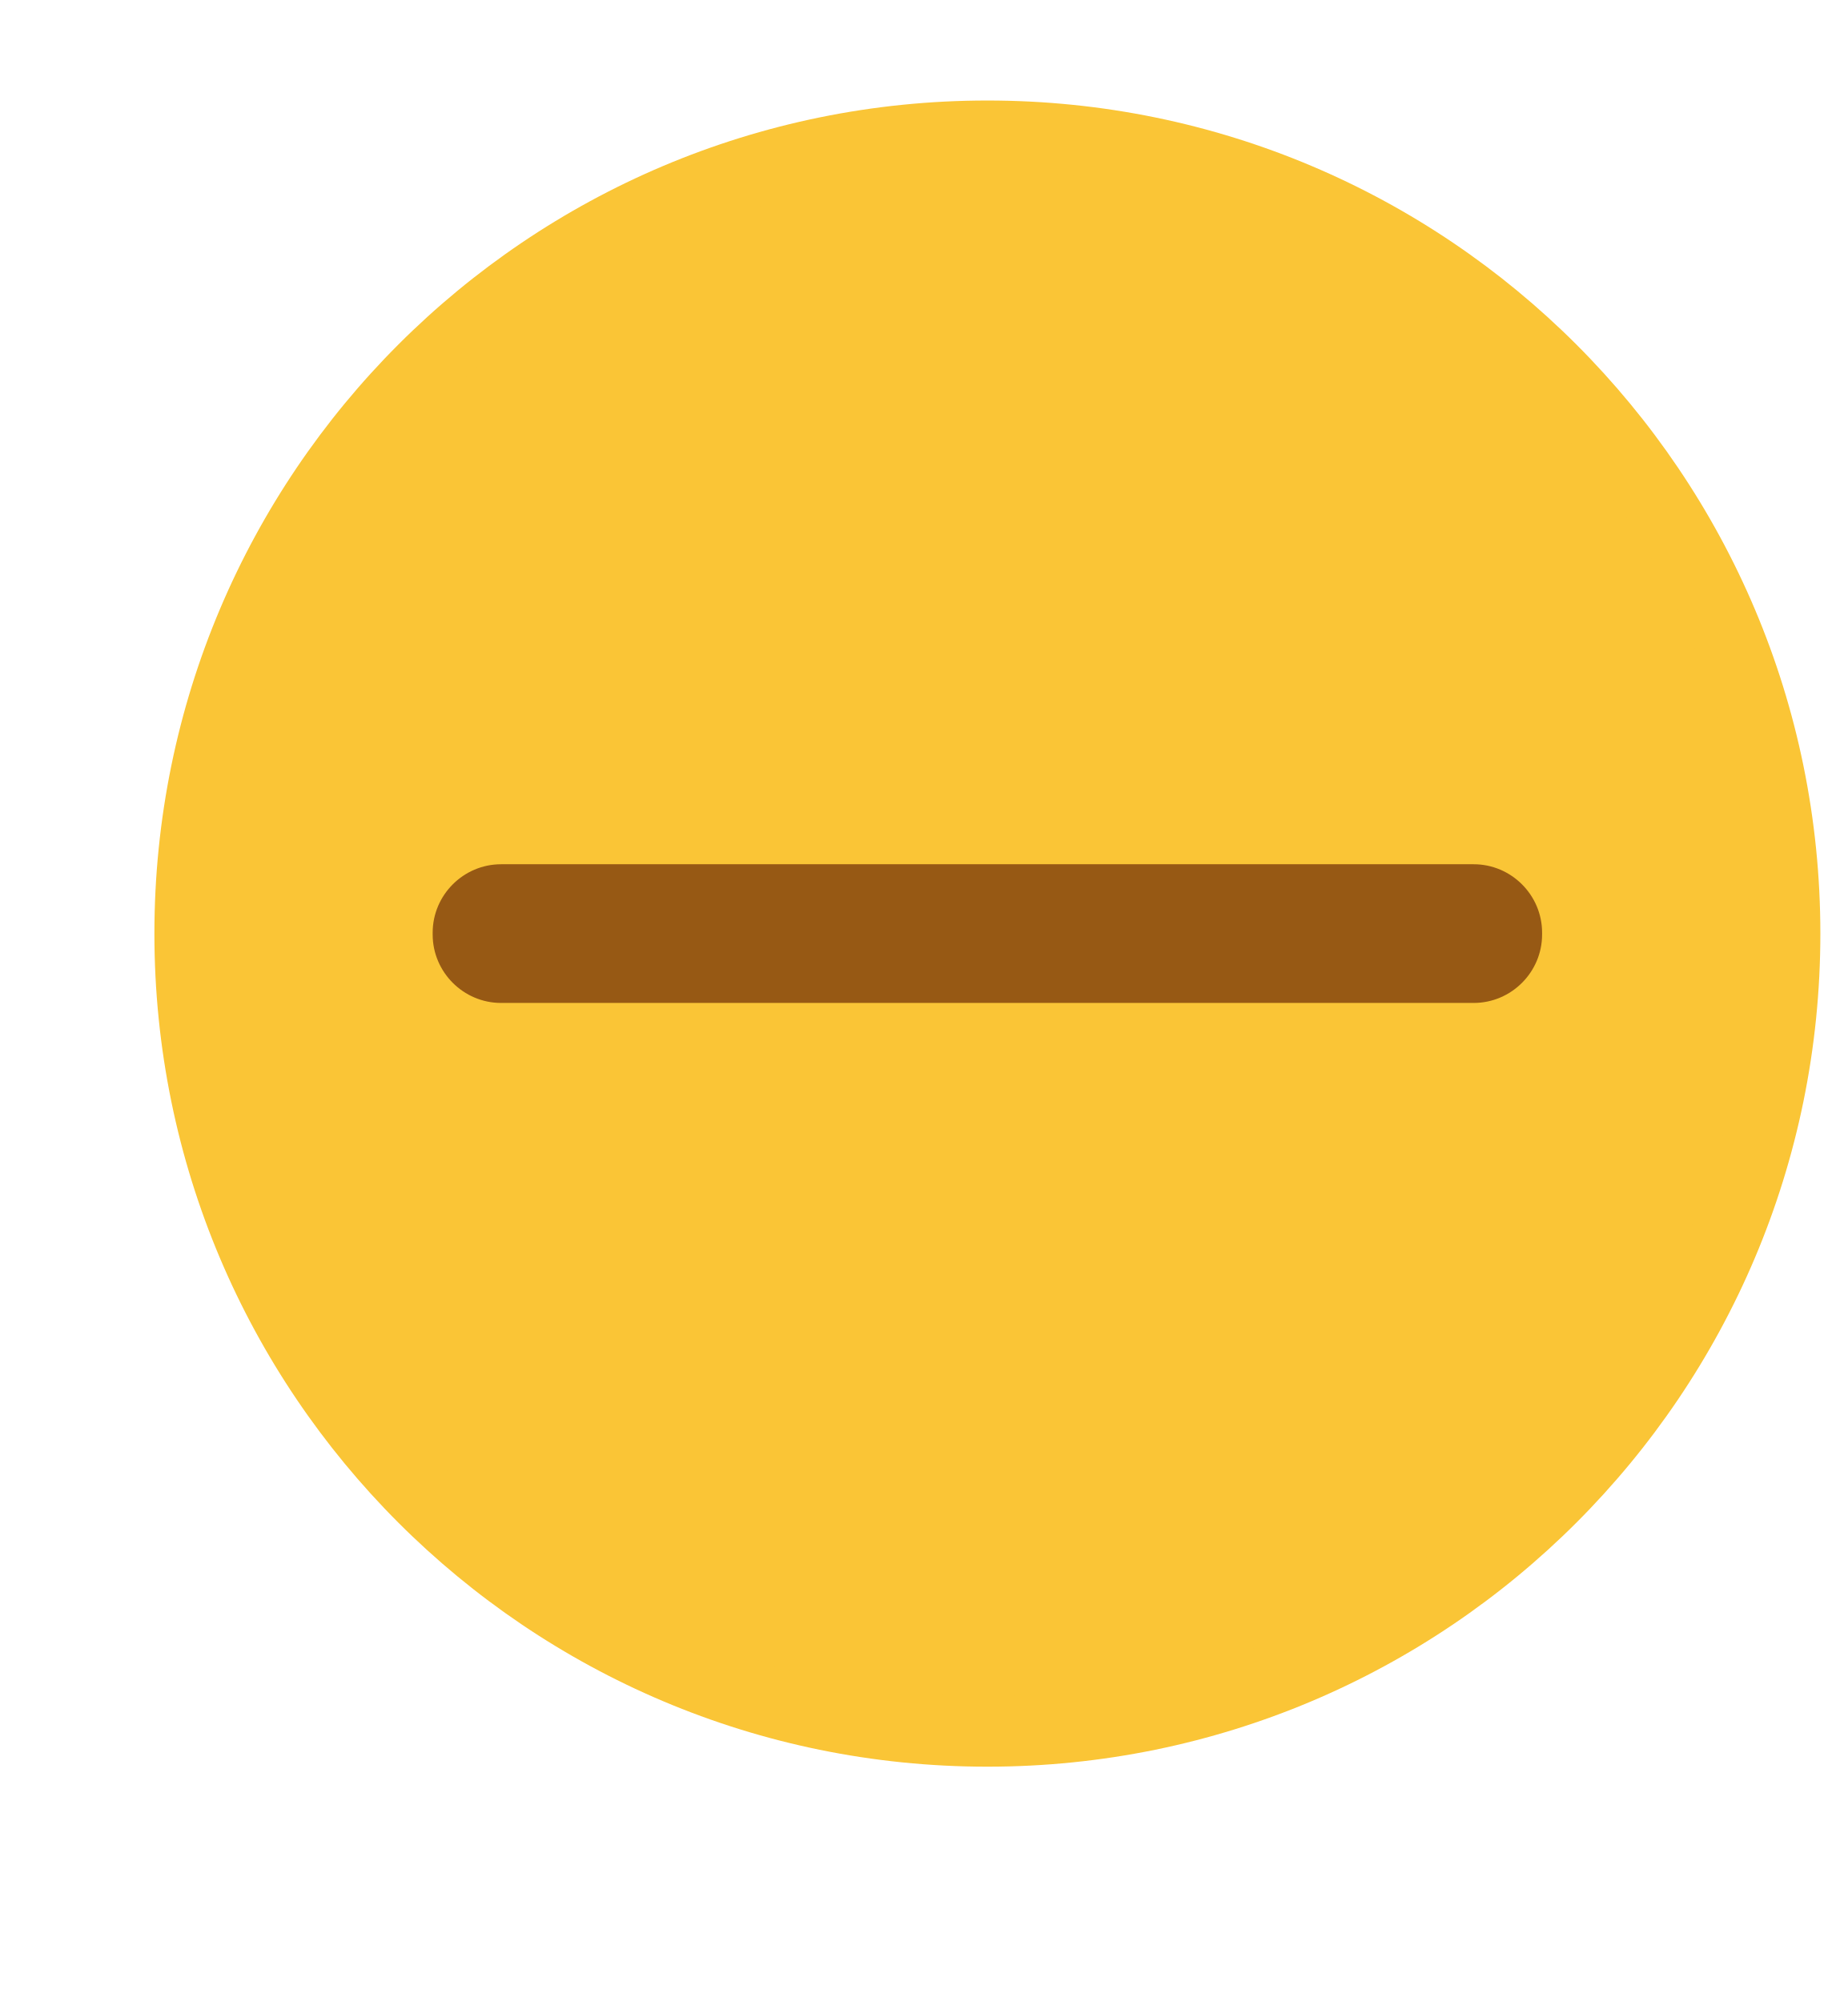
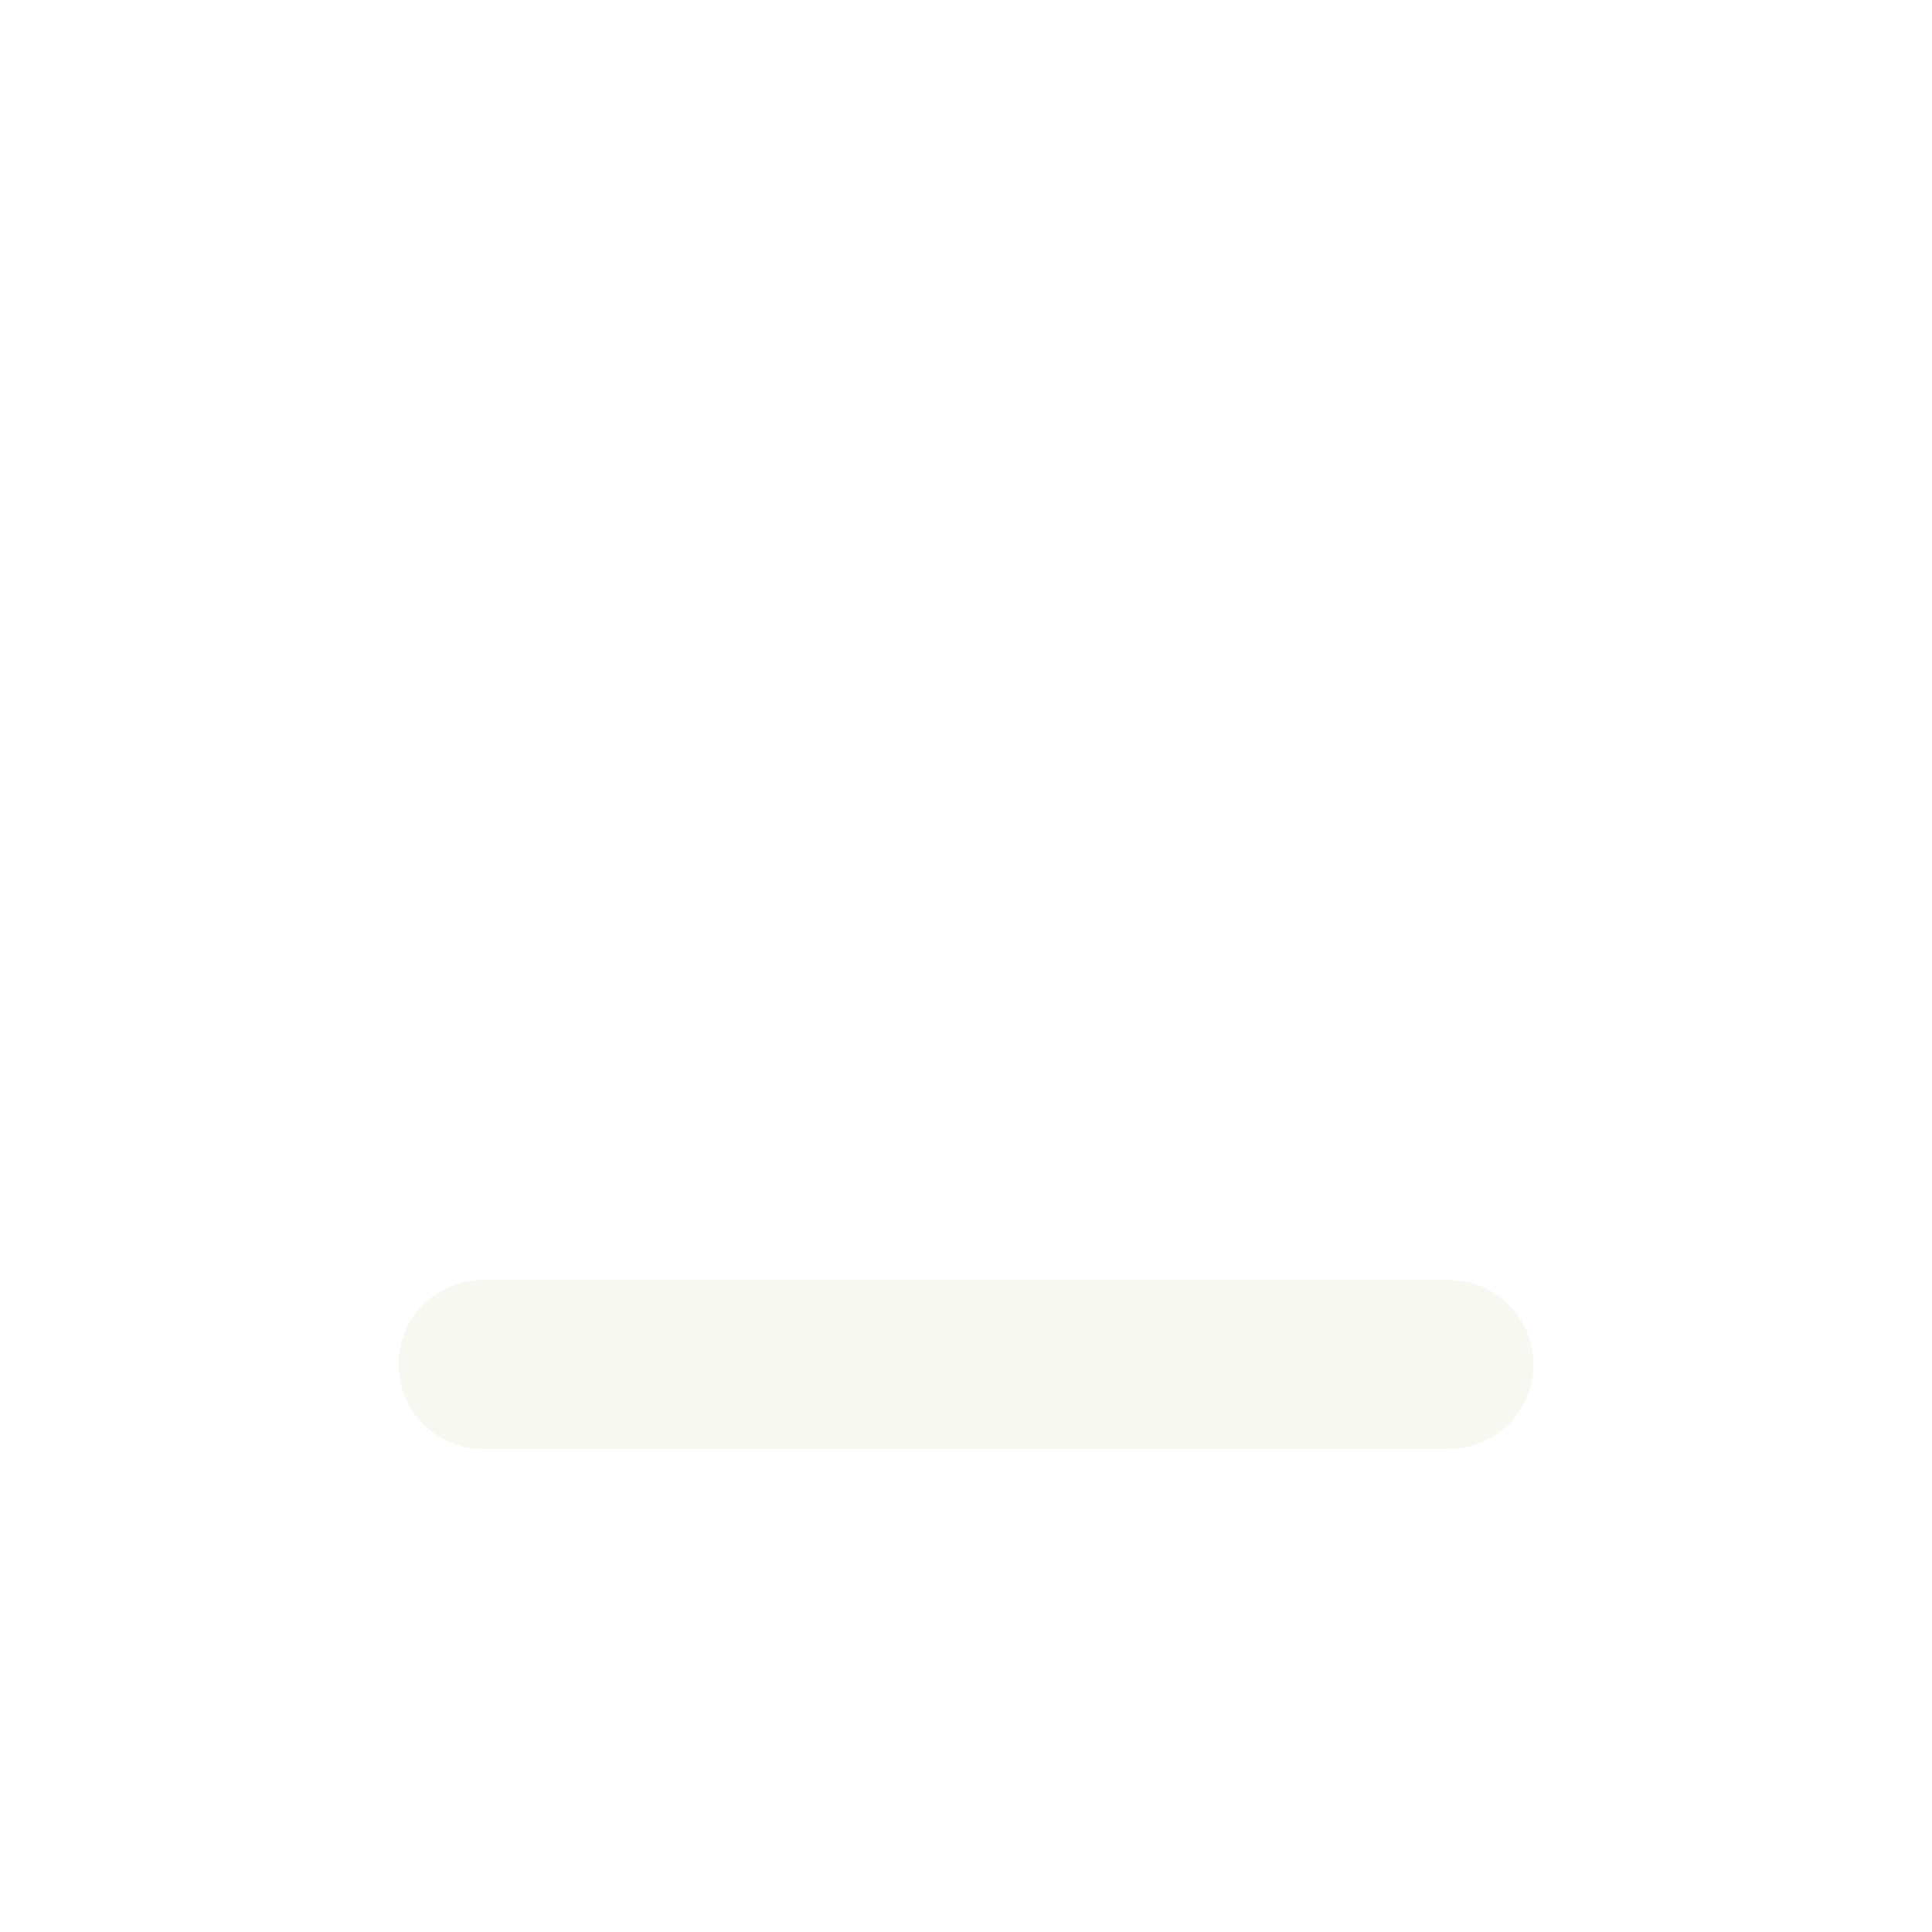
- <svg xmlns="http://www.w3.org/2000/svg" width="12" height="13" id="svg2" version="1.1">
-   <defs id="defs4" />
-   <g id="layer1" transform="translate(-671.1429,-651.5765)">
-     <g transform="matrix(0.1265625,0,0,-0.1265625,672.0709,663.0964)" id="g4090">
-       <g transform="scale(0.1,0.1)" id="g4092">
-         <g transform="matrix(10,0,0,10,-4.003492,0.1181699)" id="g4285">
-           <g transform="scale(0.1,0.1)" id="g4287">
-             <g transform="matrix(10,0,0,10,4.138891,2.017549)" id="g4413">
-               <g transform="scale(0.1,0.1)" id="g4415">
-                 <g transform="matrix(10,0,0,10,-2.63607,-7.990908)" id="g4491">
-                   <g transform="scale(0.1,0.1)" id="g4493">
-                     <path id="path4495" style="fill:#fac536;fill-opacity:1;fill-rule:evenodd;stroke:none" d="m 435.832,9.645 c 236.066,0 427.434,191.367 427.434,427.425 0,236.063 -191.368,427.43 -427.434,427.43 C 199.77,864.5 8.402,673.133 8.402,437.07 8.402,201.012 199.77,9.645 435.832,9.645" />
-                     <path id="path4497" style="fill:#fac536;fill-opacity:1;fill-rule:evenodd;stroke:none" d="M 435.832,45.996 C 651.82,45.996 826.91,221.09 826.91,437.07 826.91,653.059 651.82,828.148 435.832,828.148 219.848,828.148 44.758,653.059 44.758,437.07 44.758,221.09 219.848,45.996 435.832,45.996" />
-                     <path id="path4499" style="fill:#975914;fill-opacity:1;fill-rule:evenodd;stroke:none" d="m 186.305,472.652 499.058,0 c 19.313,0 35.114,-15.8 35.114,-35.117 l 0,-0.93 c 0,-19.316 -15.801,-35.113 -35.114,-35.113 l -499.058,0 c -19.317,0 -35.114,15.797 -35.114,35.113 l 0,0.93 c 0,19.317 15.797,35.117 35.114,35.117" />
-                   </g>
-                 </g>
-               </g>
-             </g>
-           </g>
-         </g>
-       </g>
-     </g>
-   </g>
+ <svg xmlns="http://www.w3.org/2000/svg" width="16" height="16" viewBox="0 0 16 16">
+   <line x1="4.0" y1="11.3" x2="12.0" y2="11.3" fill="none" stroke="#f8f8f2" stroke-width="1.4" stroke-linecap="round" stroke-linejoin="round" />
</svg>
